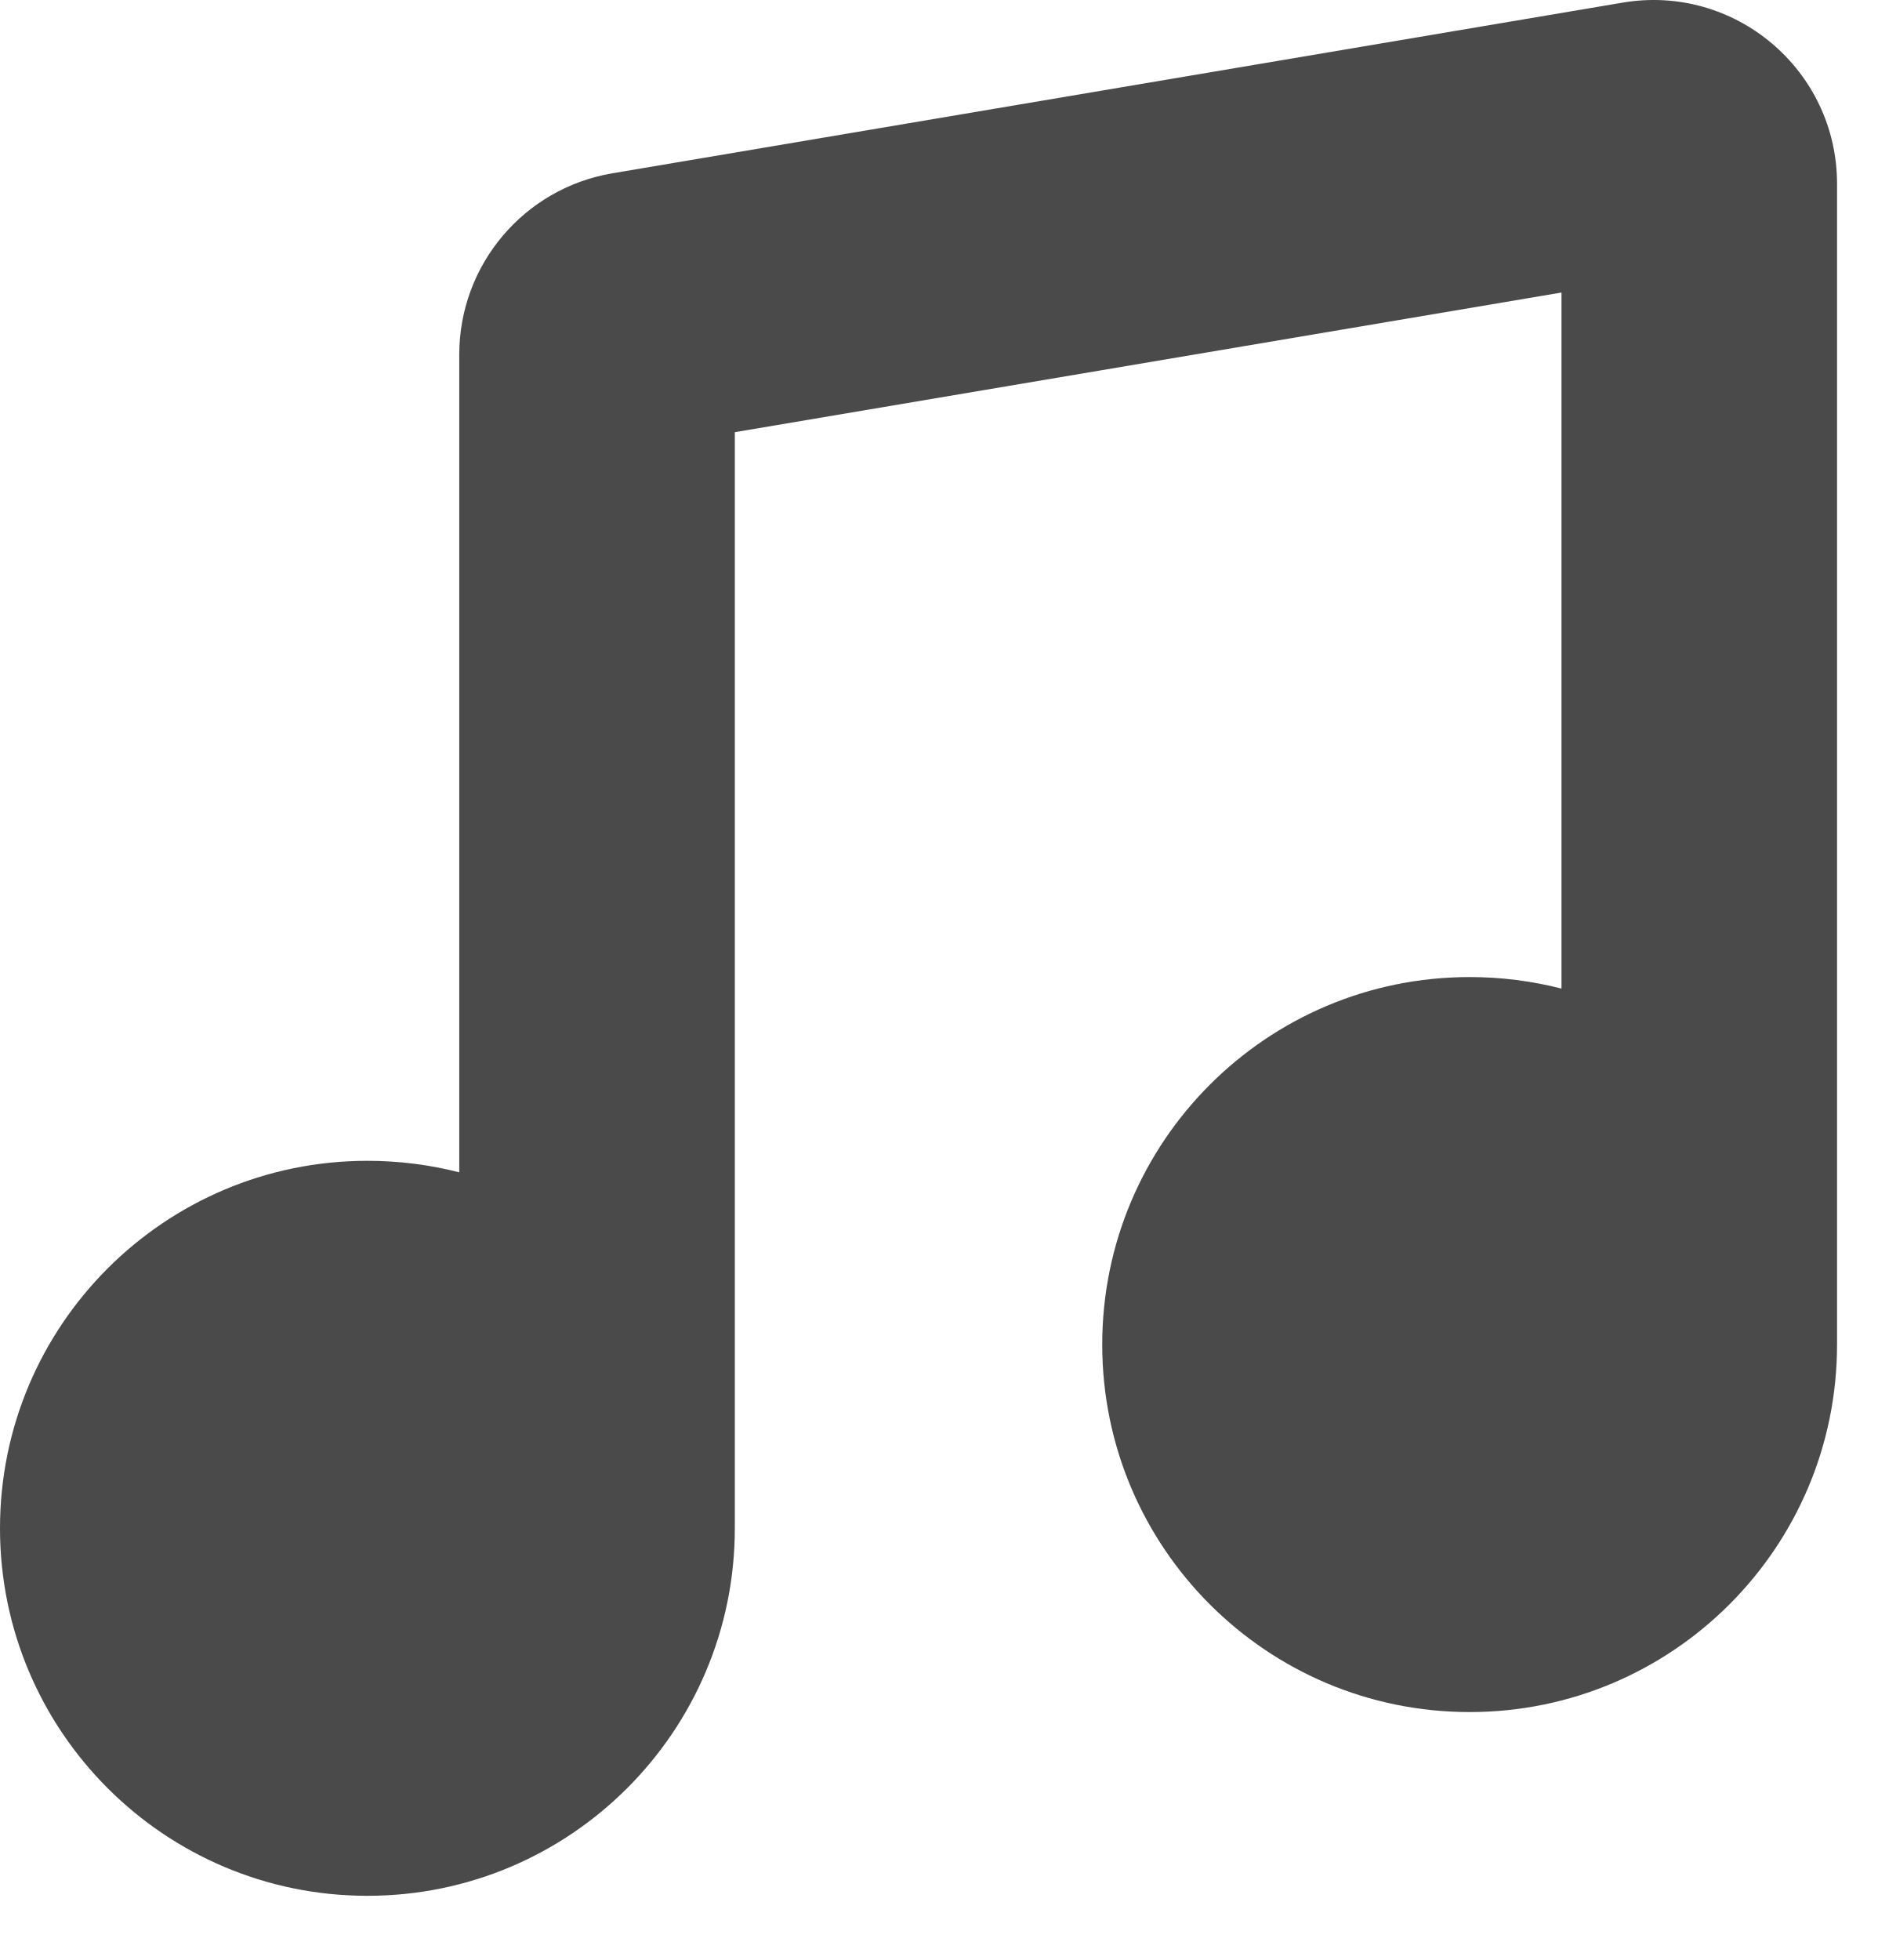
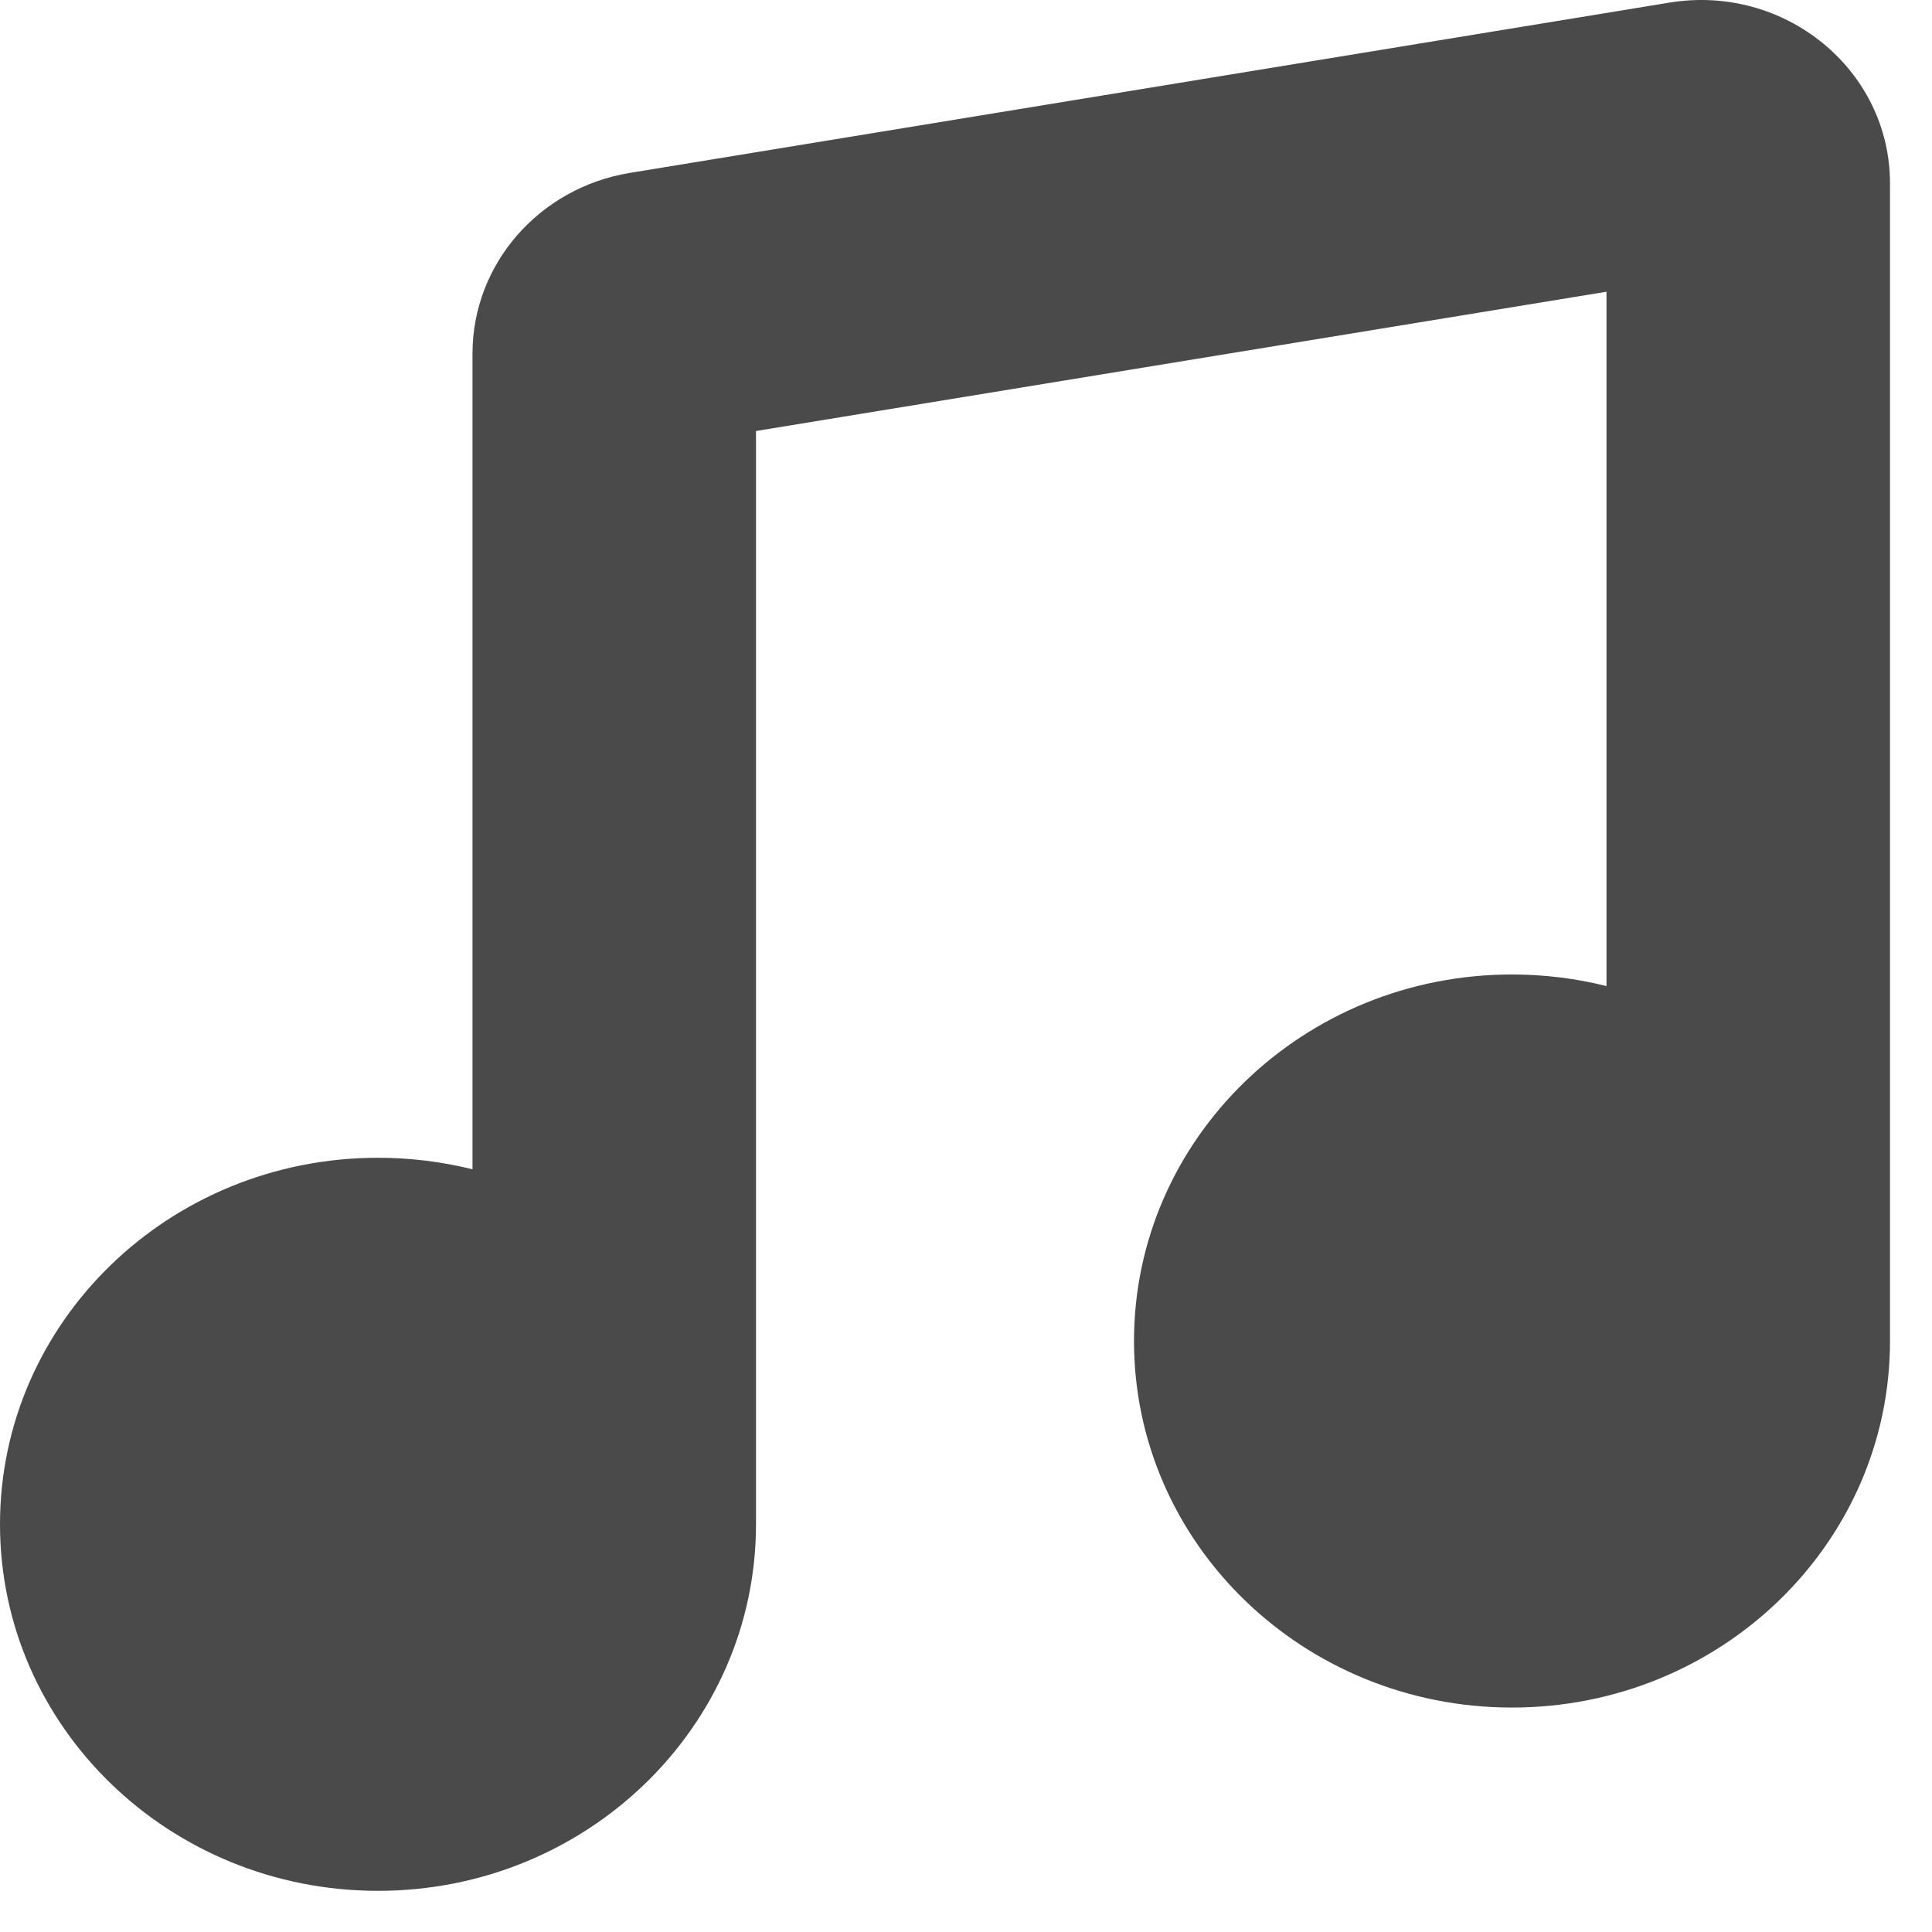
- <svg xmlns="http://www.w3.org/2000/svg" width="23" height="24" viewBox="0 0 23 24" fill="none">
-   <path d="M22.5 16.464V2.251C22.5 0.858 21.248 -0.2 19.875 0.032L7.5 2.122C6.418 2.305 5.625 3.243 5.625 4.341V14.355C5.265 14.263 4.888 14.214 4.5 14.214C2.015 14.214 0 16.229 0 18.714C0 21.199 2.015 23.214 4.5 23.214C6.985 23.214 9 21.199 9 18.714V5.292L19.125 3.582V12.105C18.765 12.013 18.389 11.964 18 11.964C15.515 11.964 13.5 13.979 13.5 16.464C13.5 18.949 15.515 20.964 18 20.964C20.485 20.964 22.5 18.949 22.5 16.464Z" fill="#4A4A4A" />
+ <svg xmlns="http://www.w3.org/2000/svg" width="23" height="23" viewBox="0 0 23 23" fill="none">
+   <path d="M22.5 15.965V2.182C22.5 0.832 21.248 -0.194 19.875 0.031L7.5 2.058C6.418 2.235 5.625 3.144 5.625 4.209V13.92C5.265 13.831 4.888 13.783 4.5 13.783C2.015 13.783 0 15.736 0 18.146C0 20.556 2.015 22.51 4.5 22.51C6.985 22.51 9 20.556 9 18.146V5.131L19.125 3.473V11.739C18.765 11.649 18.389 11.601 18 11.601C15.515 11.601 13.5 13.555 13.5 15.965C13.5 18.375 15.515 20.328 18 20.328C20.485 20.328 22.5 18.375 22.5 15.965Z" fill="#4A4A4A" />
</svg>
